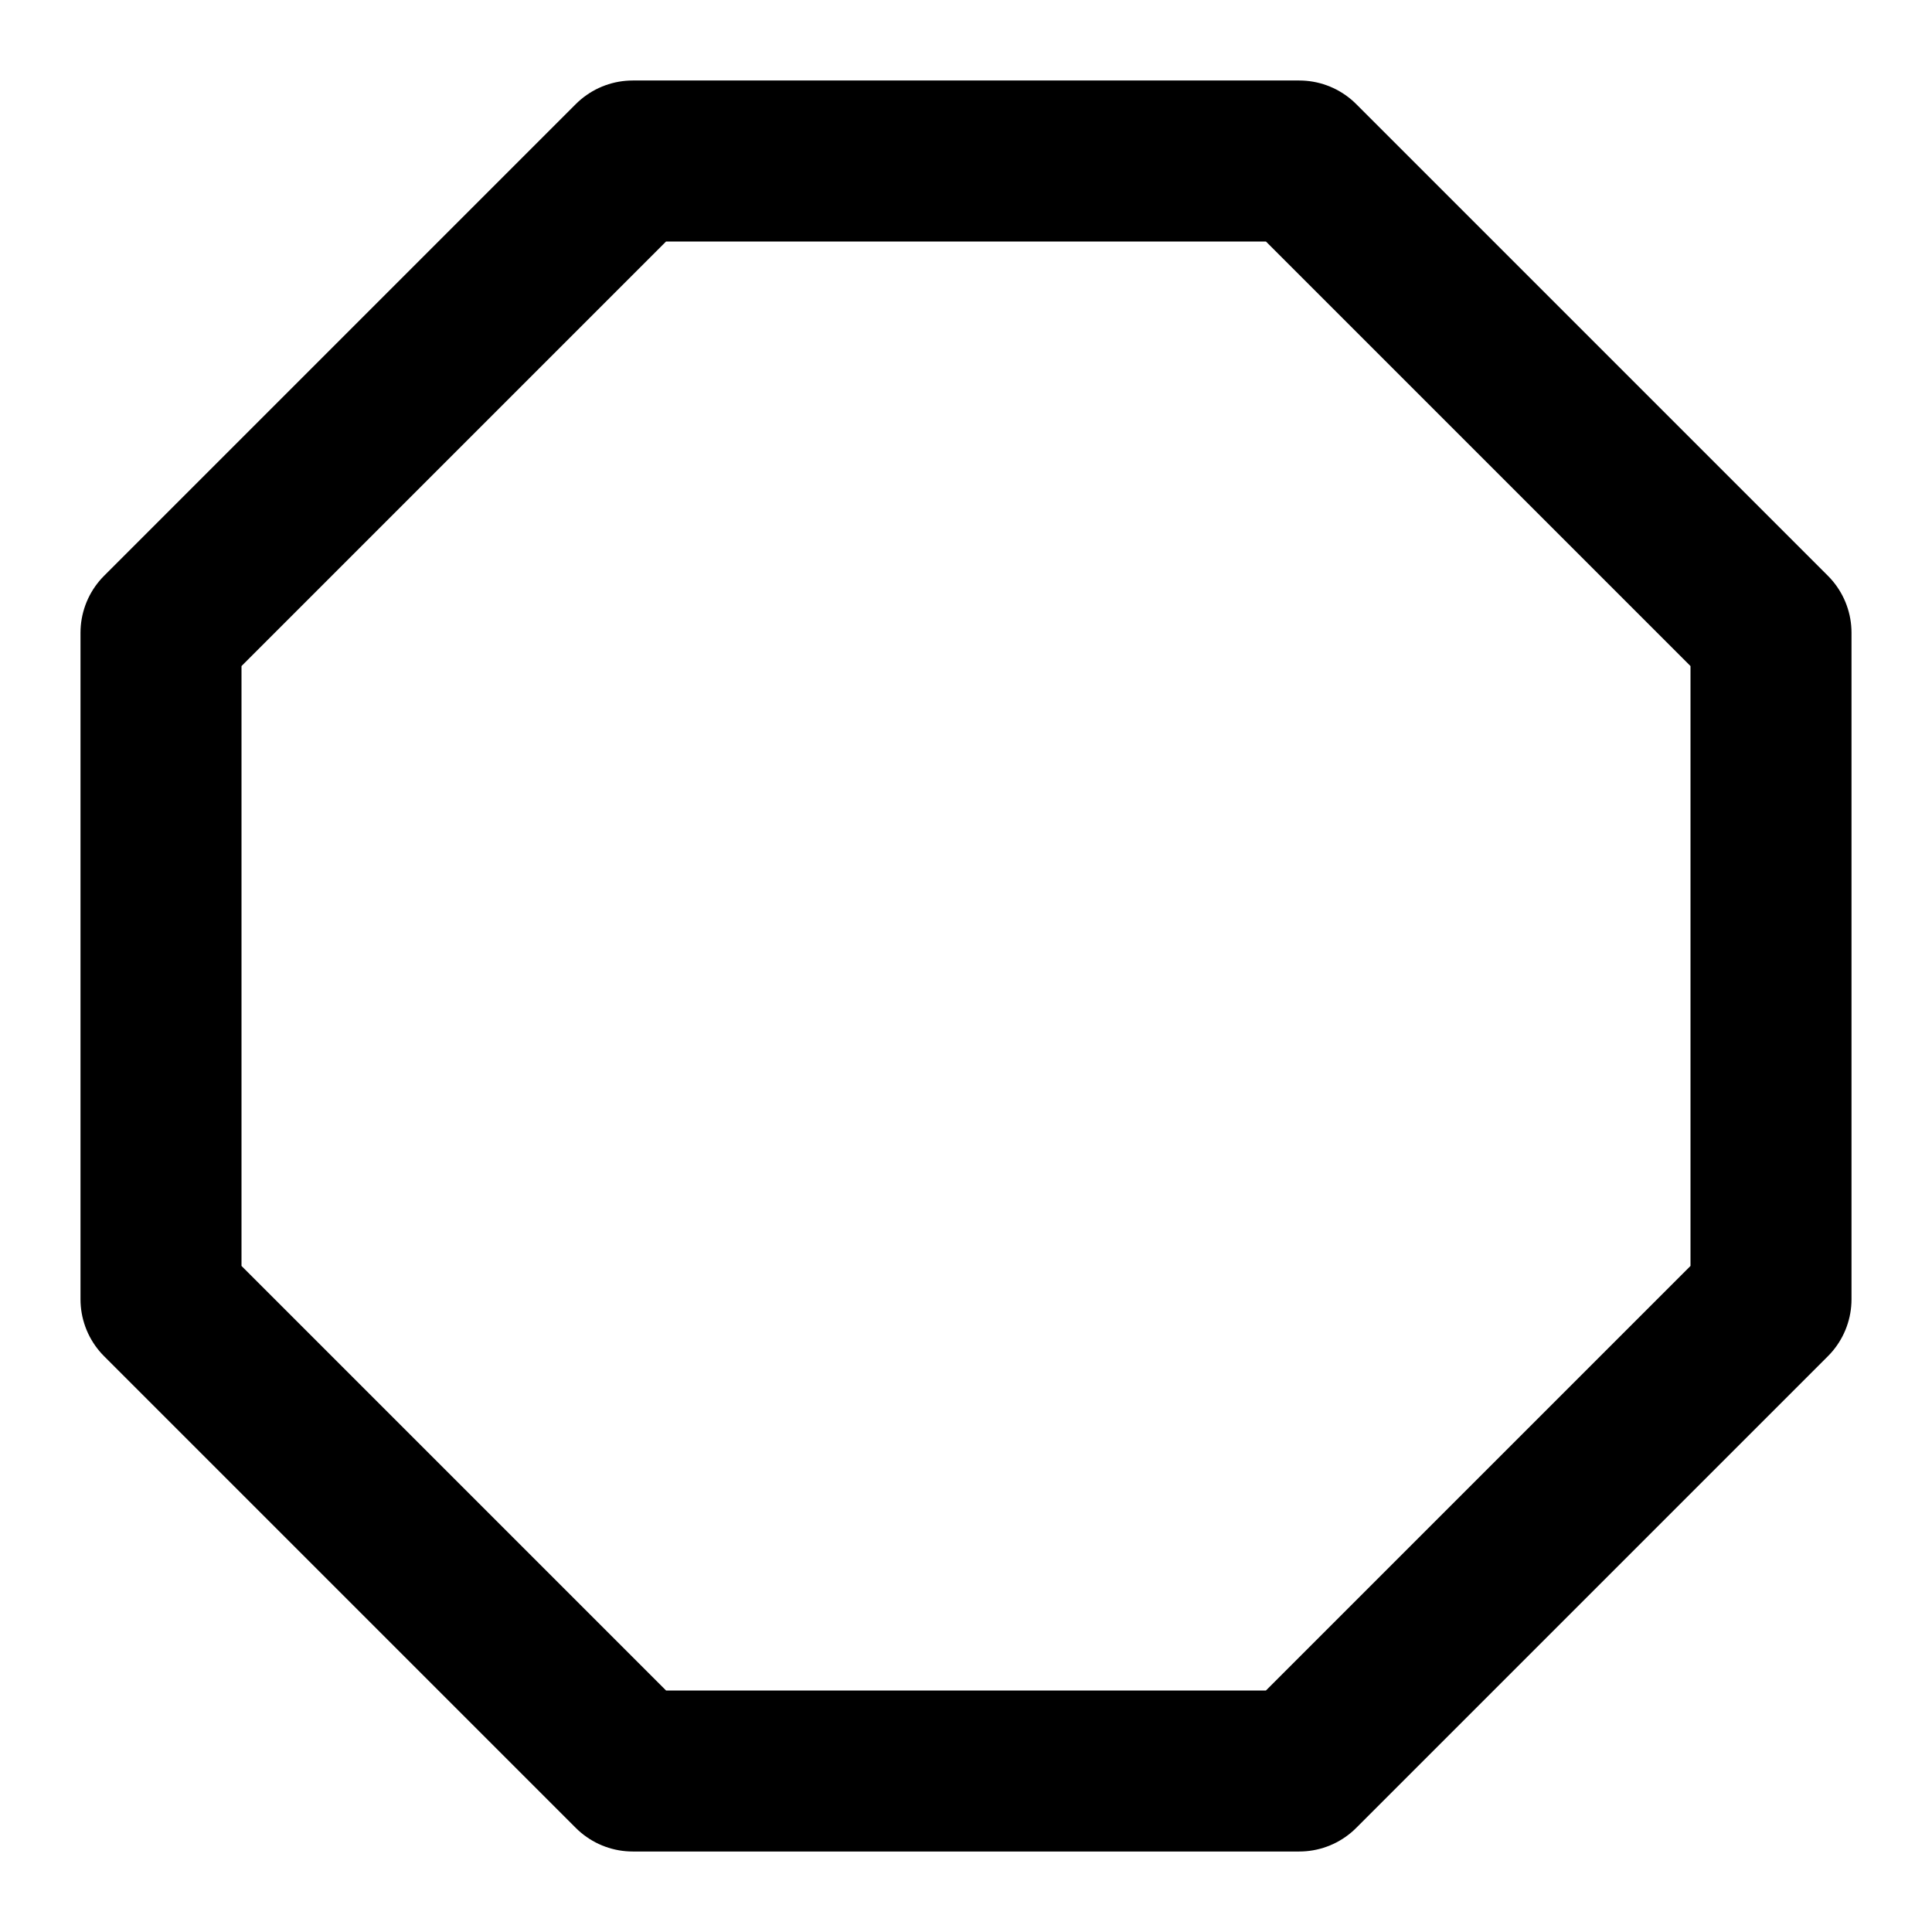
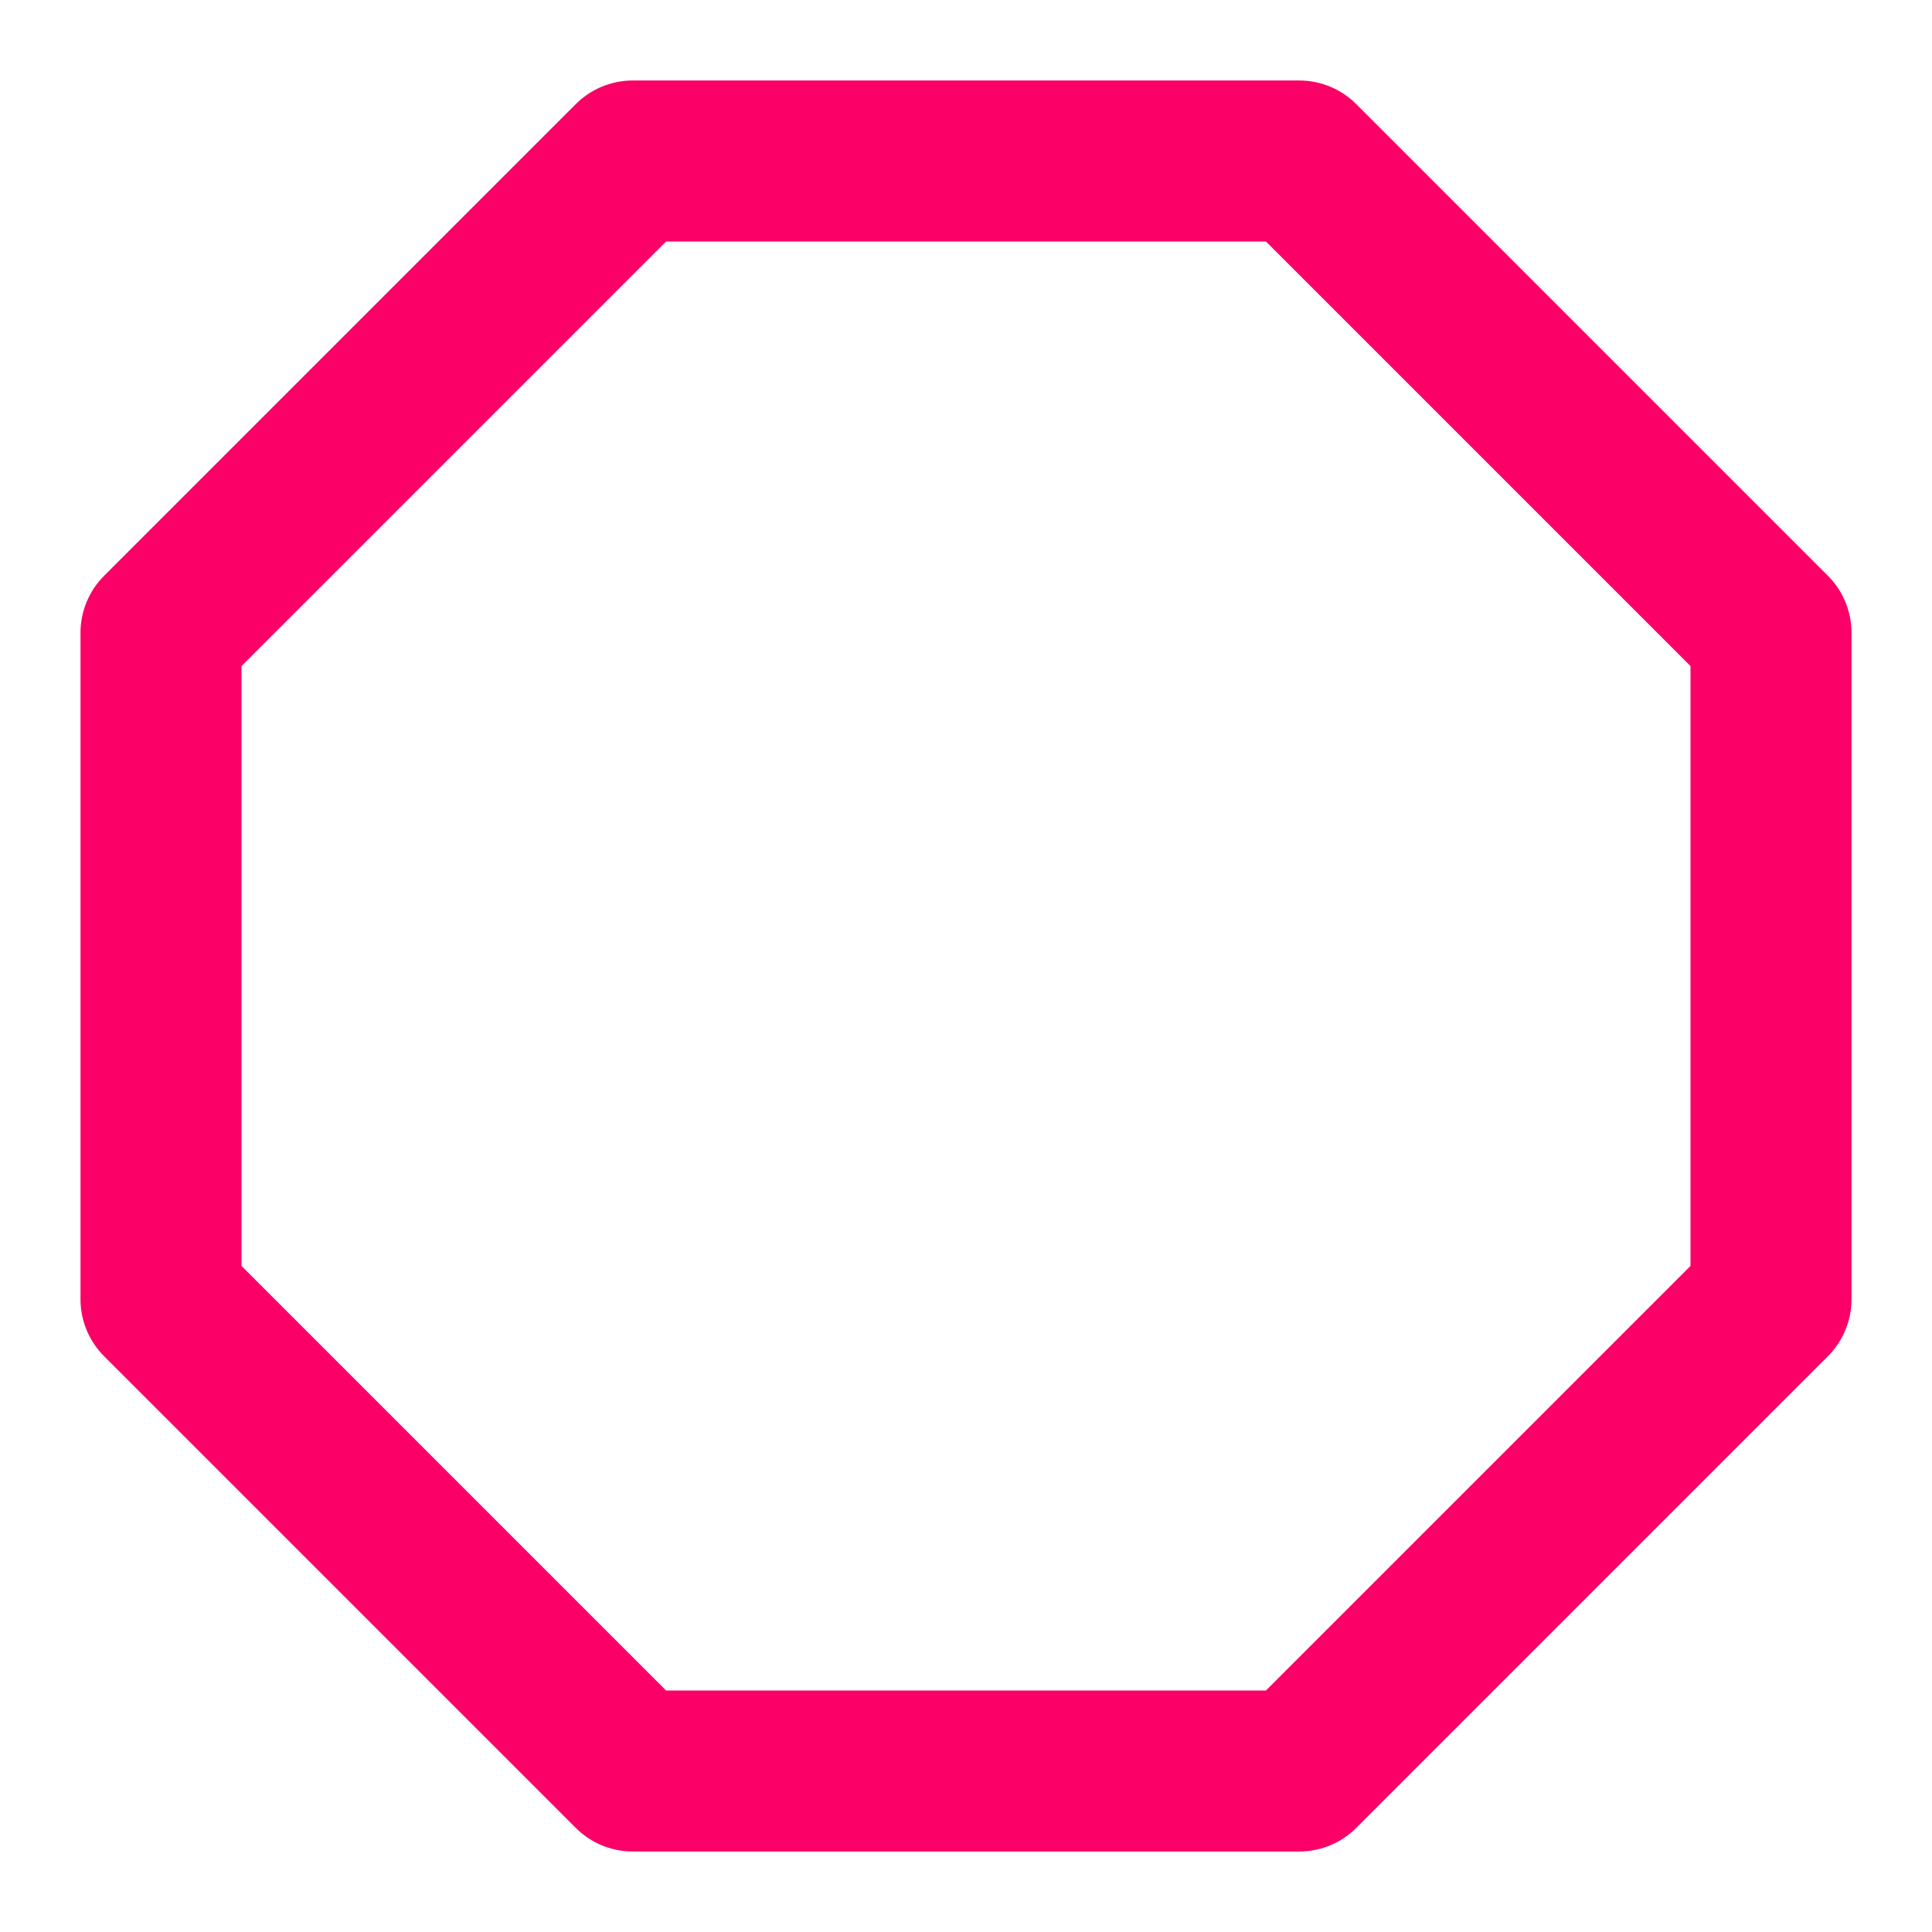
- <svg xmlns="http://www.w3.org/2000/svg" width="24" height="24" viewBox="0 0 24 24" fill="none" stroke="currentColor" stroke-width="2" stroke-linecap="round" stroke-linejoin="round" class="feather feather-octagon">
+ <svg xmlns="http://www.w3.org/2000/svg" width="24" height="24" viewBox="0 0 24 24" fill="none" stroke="#fb0067" stroke-width="2" stroke-linecap="round" stroke-linejoin="round" class="feather feather-octagon">
  <polygon points="7.86 2 16.14 2 22 7.86 22 16.14 16.14 22 7.86 22 2 16.14 2 7.86 7.86 2" />
</svg>
